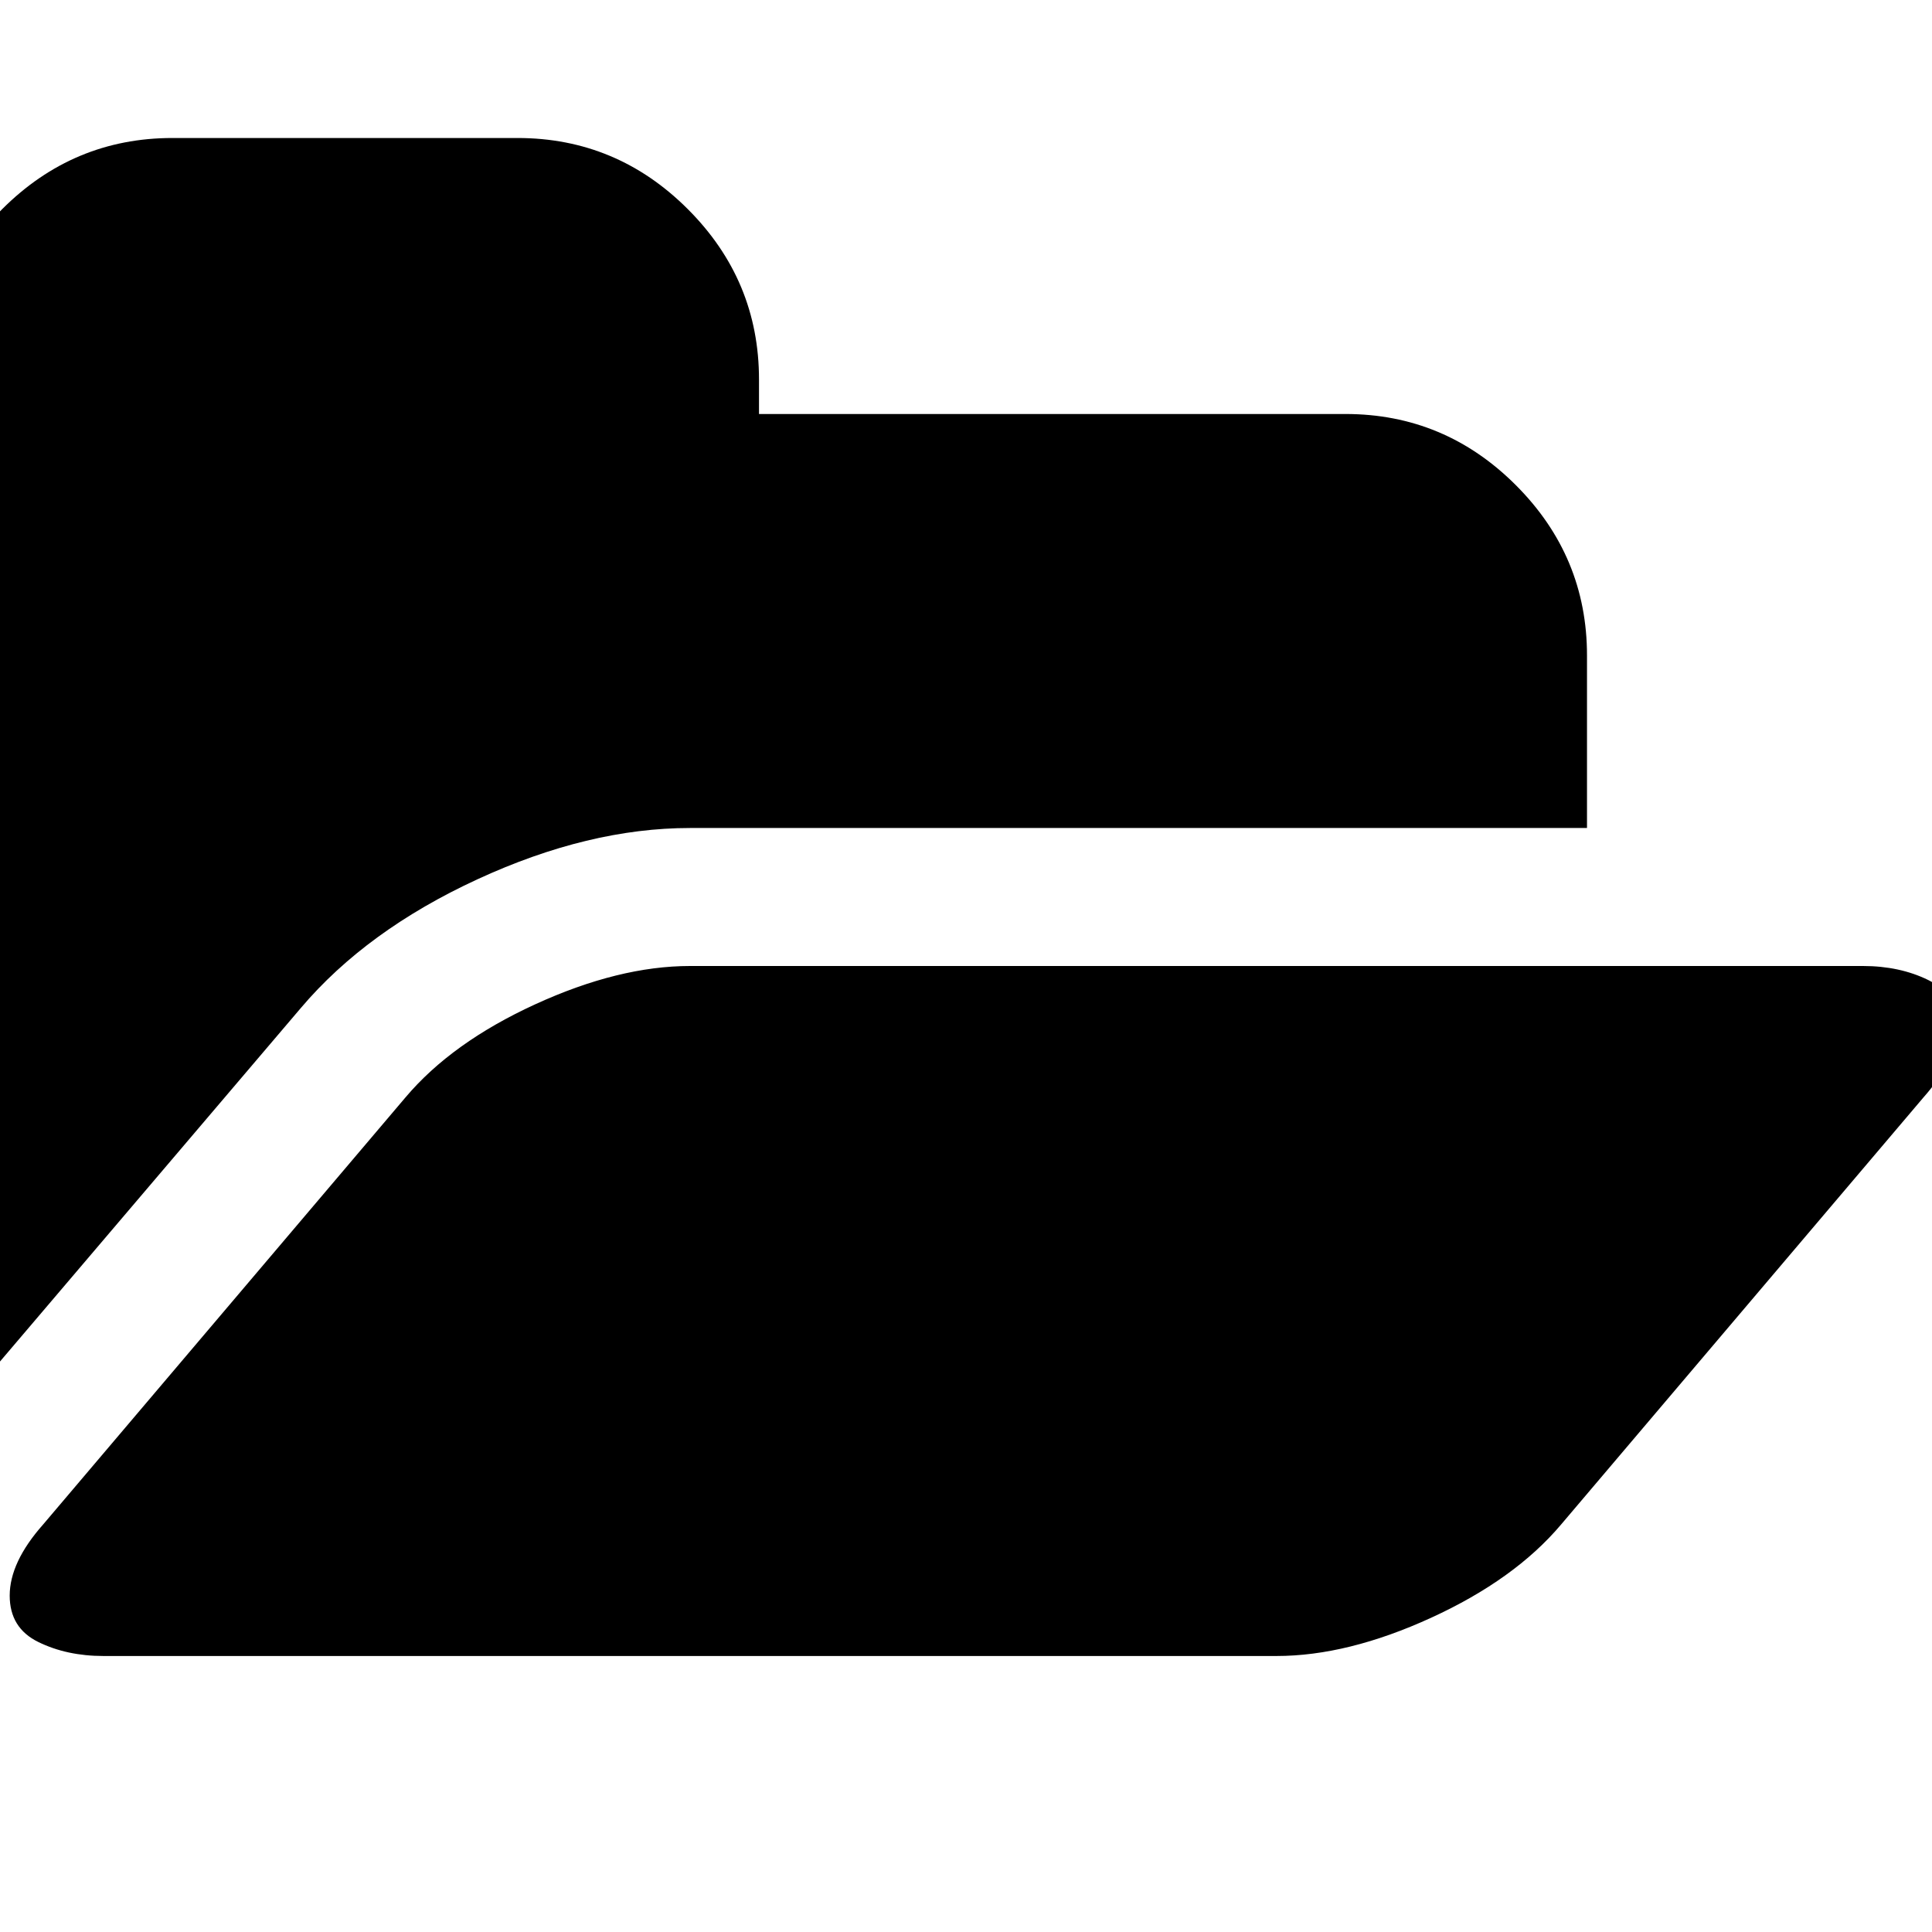
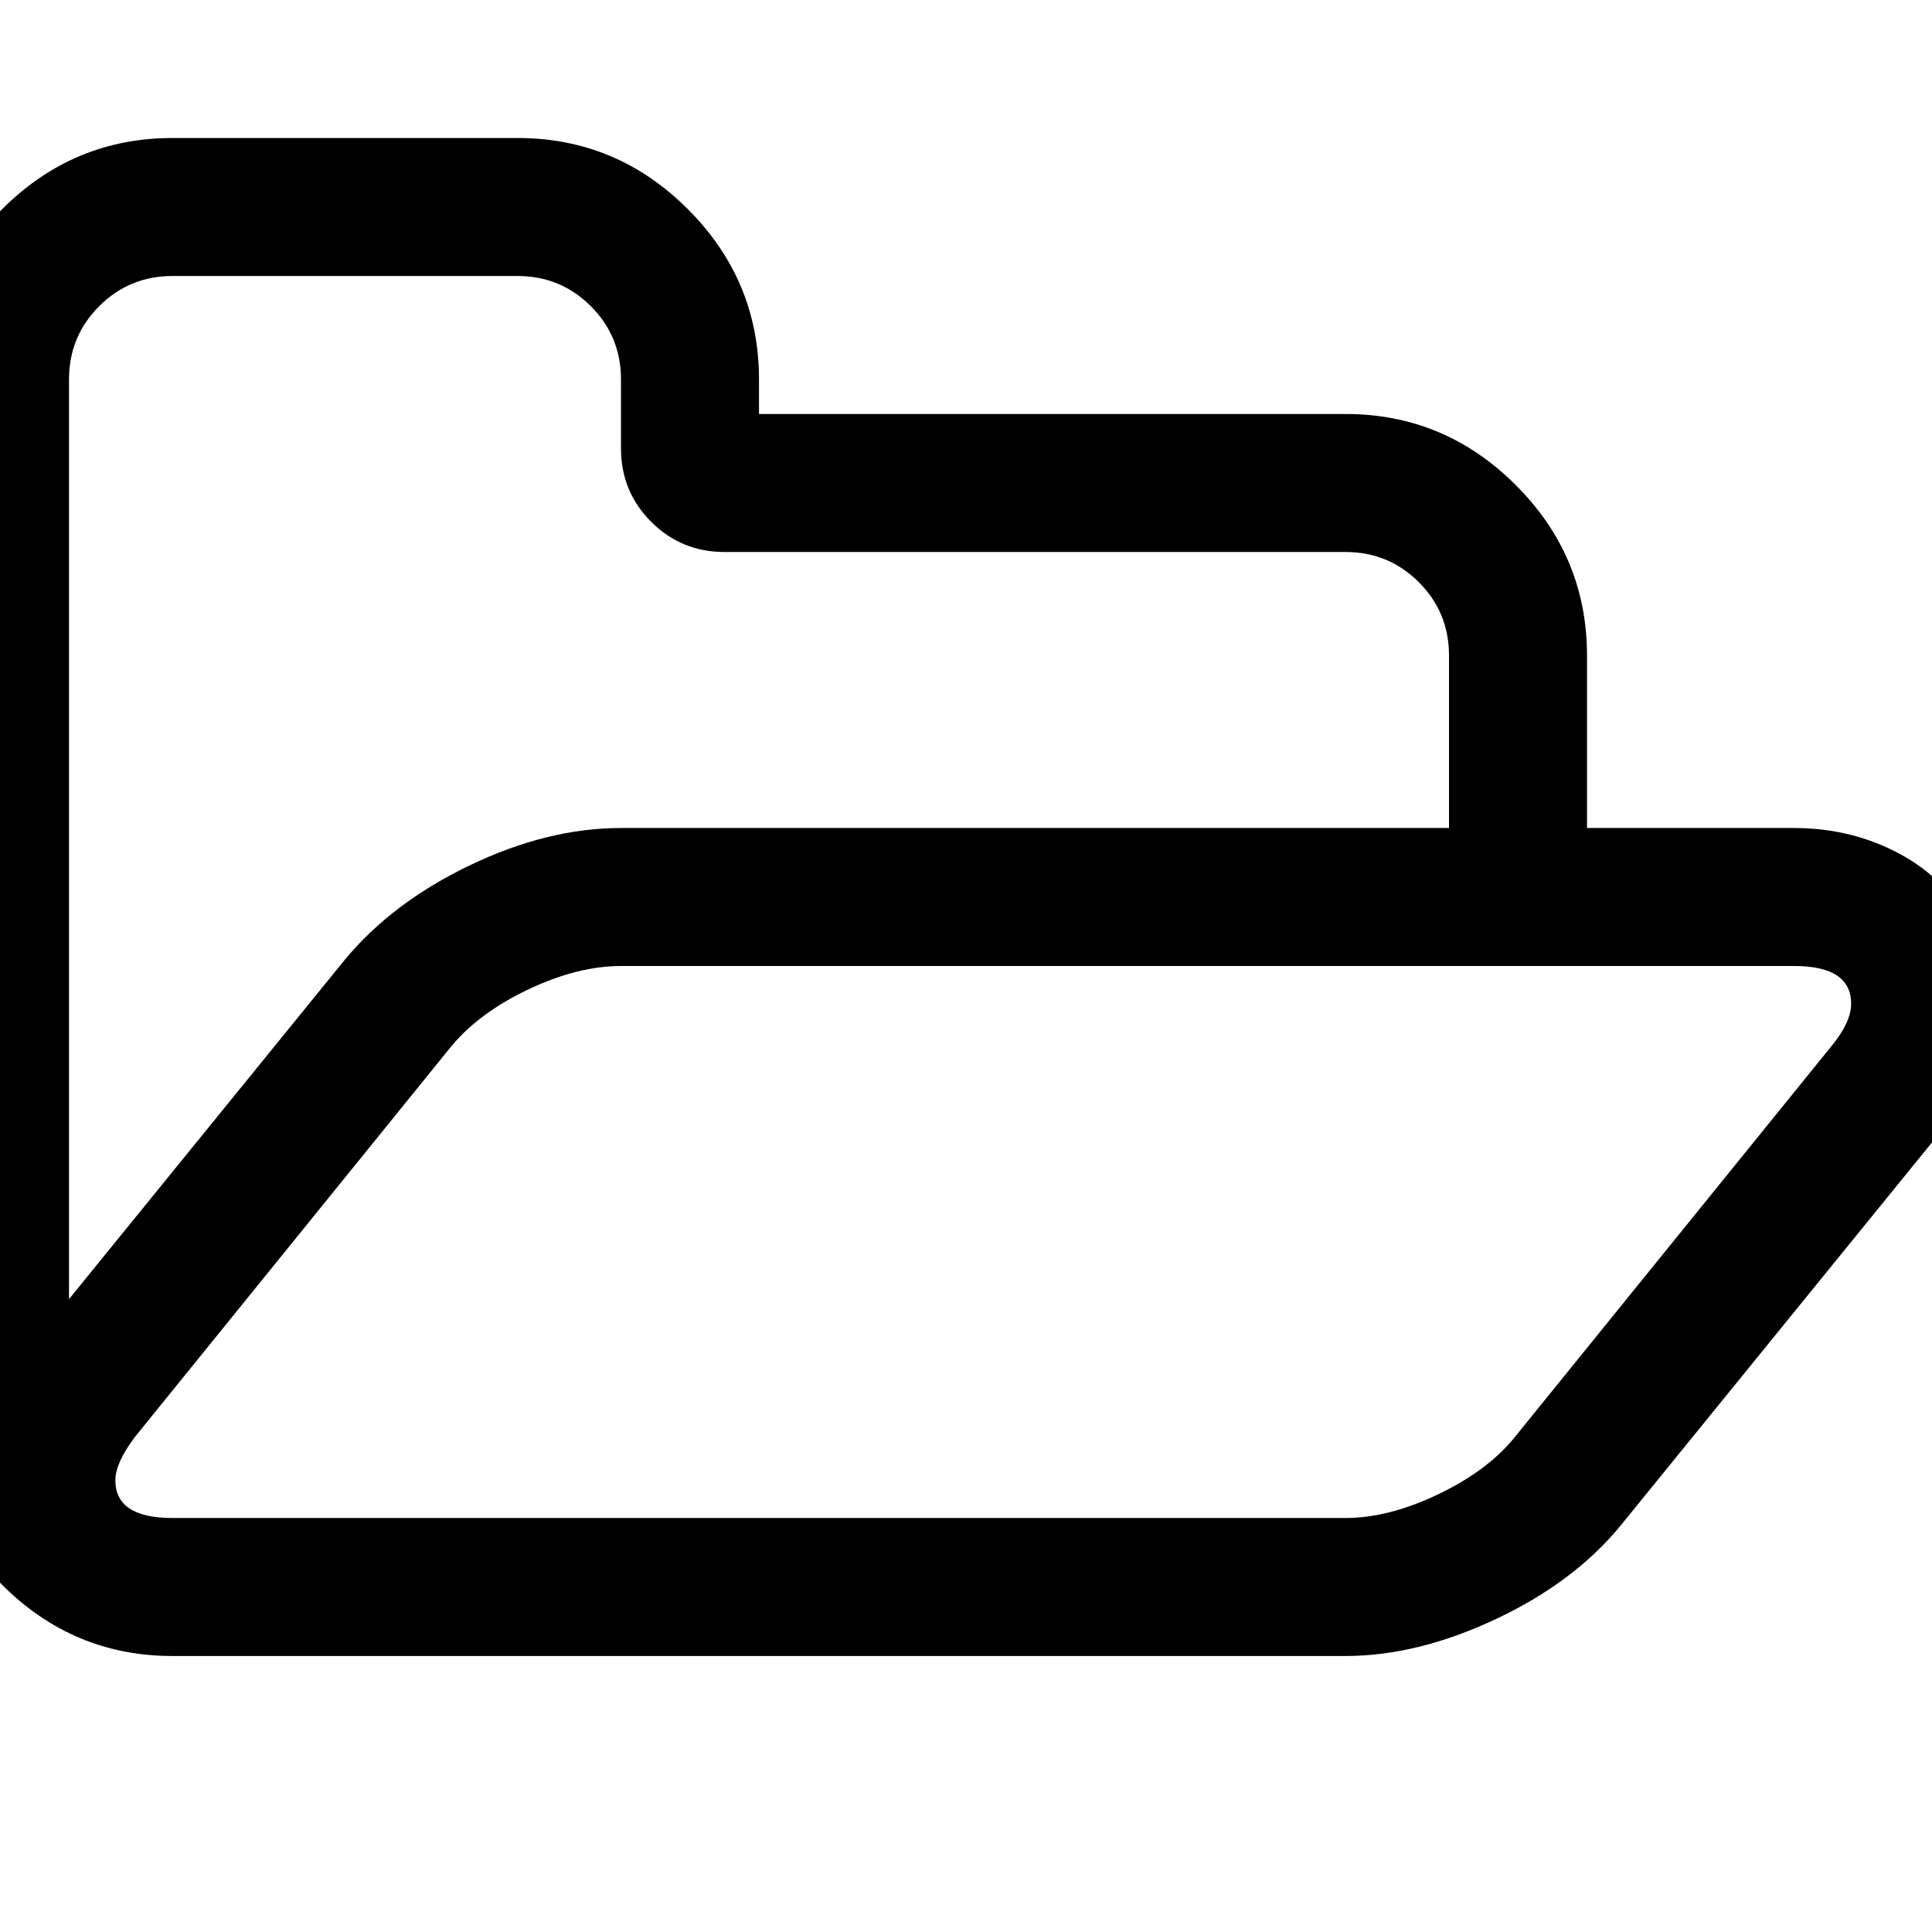
<svg xmlns="http://www.w3.org/2000/svg" width="1792" height="1792" viewBox="0 0 1792 1792">
-   <path d="M1815 952q0 31-31 66l-336 396q-43 51-120.5 86.5t-143.5 35.5h-1088q-34 0-60.5-13t-26.5-43q0-31 31-66l336-396q43-51 120.5-86.5t143.5-35.5h1088q34 0 60.5 13t26.5 43zm-343-344v160h-832q-94 0-197 47.5t-164 119.5l-337 396-5 6q0-4-.5-12.5t-.5-12.5v-960q0-92 66-158t158-66h320q92 0 158 66t66 158v32h544q92 0 158 66t66 158z" />
+   <path d="M1717 931q0-35-53-35h-1088q-40 0-85.5 21.5t-71.5 52.5l-294 363q-18 24-18 40 0 35 53 35h1088q40 0 86-22t71-53l294-363q18-22 18-39zm-1141-163h768v-160q0-40-28-68t-68-28h-576q-40 0-68-28t-28-68v-64q0-40-28-68t-68-28h-320q-40 0-68 28t-28 68v853l256-315q44-53 116-87.5t140-34.5zm1269 163q0 62-46 120l-295 363q-43 53-116 87.5t-140 34.5h-1088q-92 0-158-66t-66-158v-960q0-92 66-158t158-66h320q92 0 158 66t66 158v32h544q92 0 158 66t66 158v160h192q54 0 99 24.5t67 70.5q15 32 15 68z" />
</svg>
